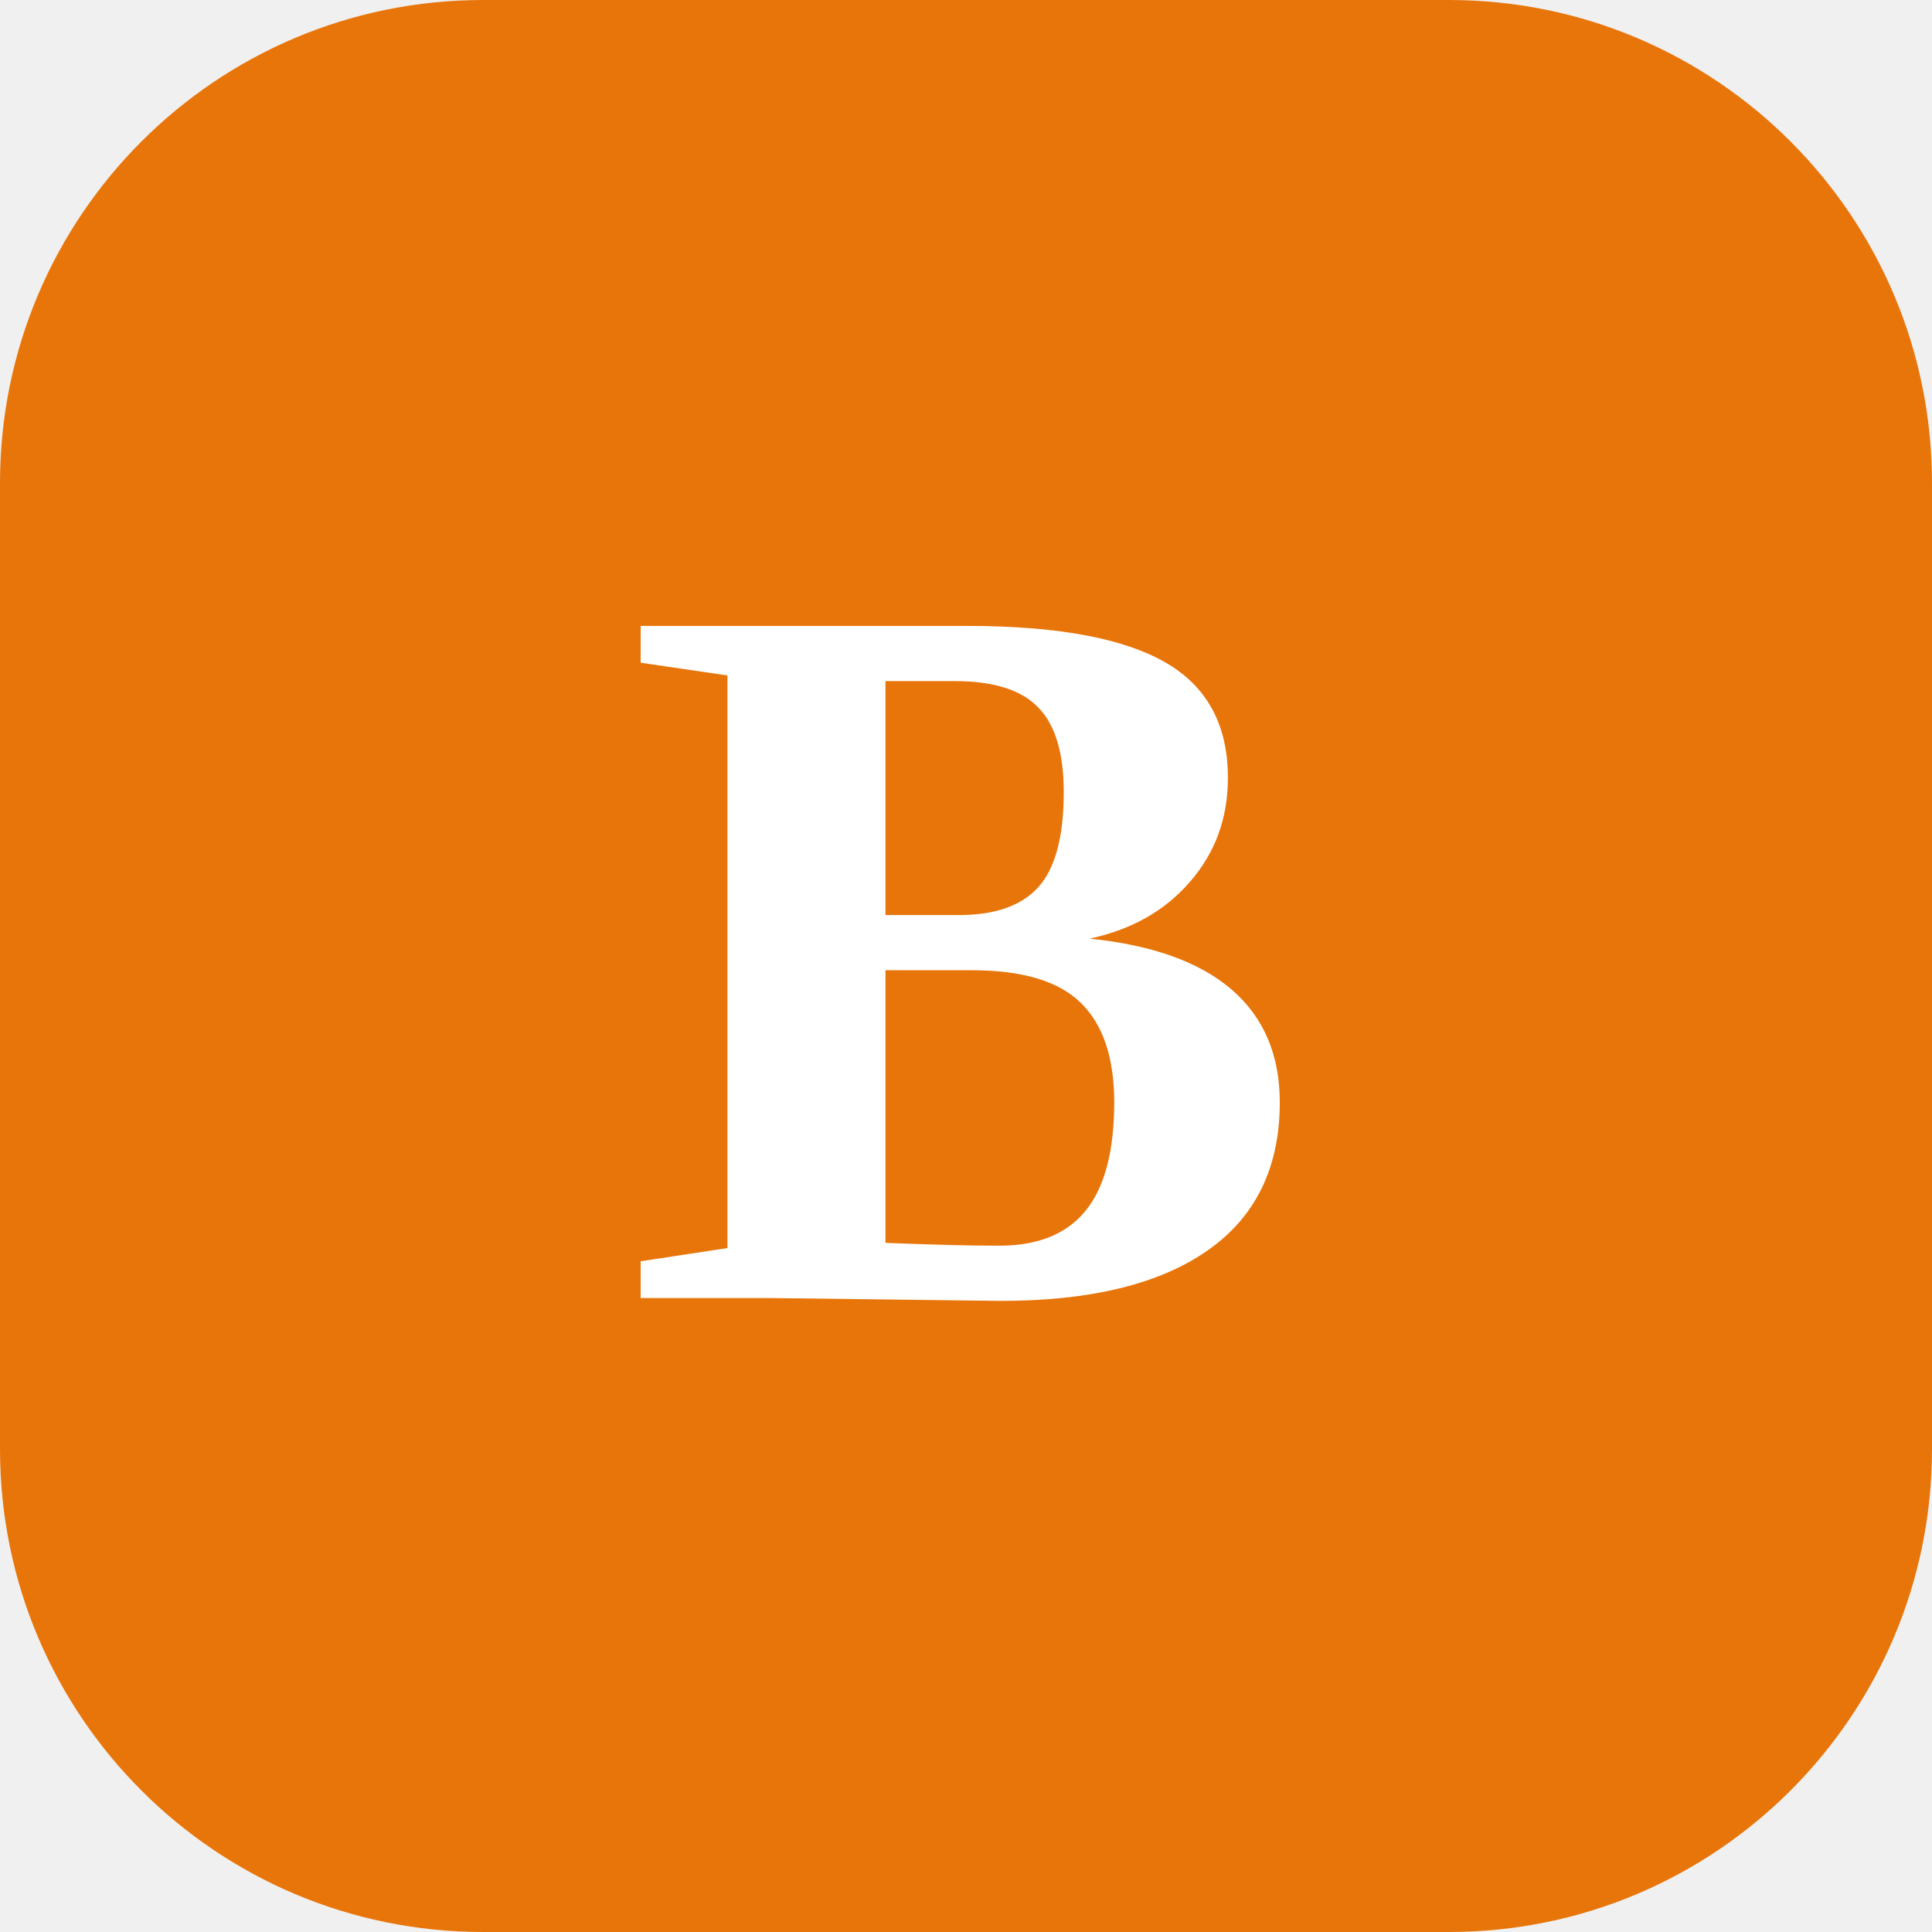
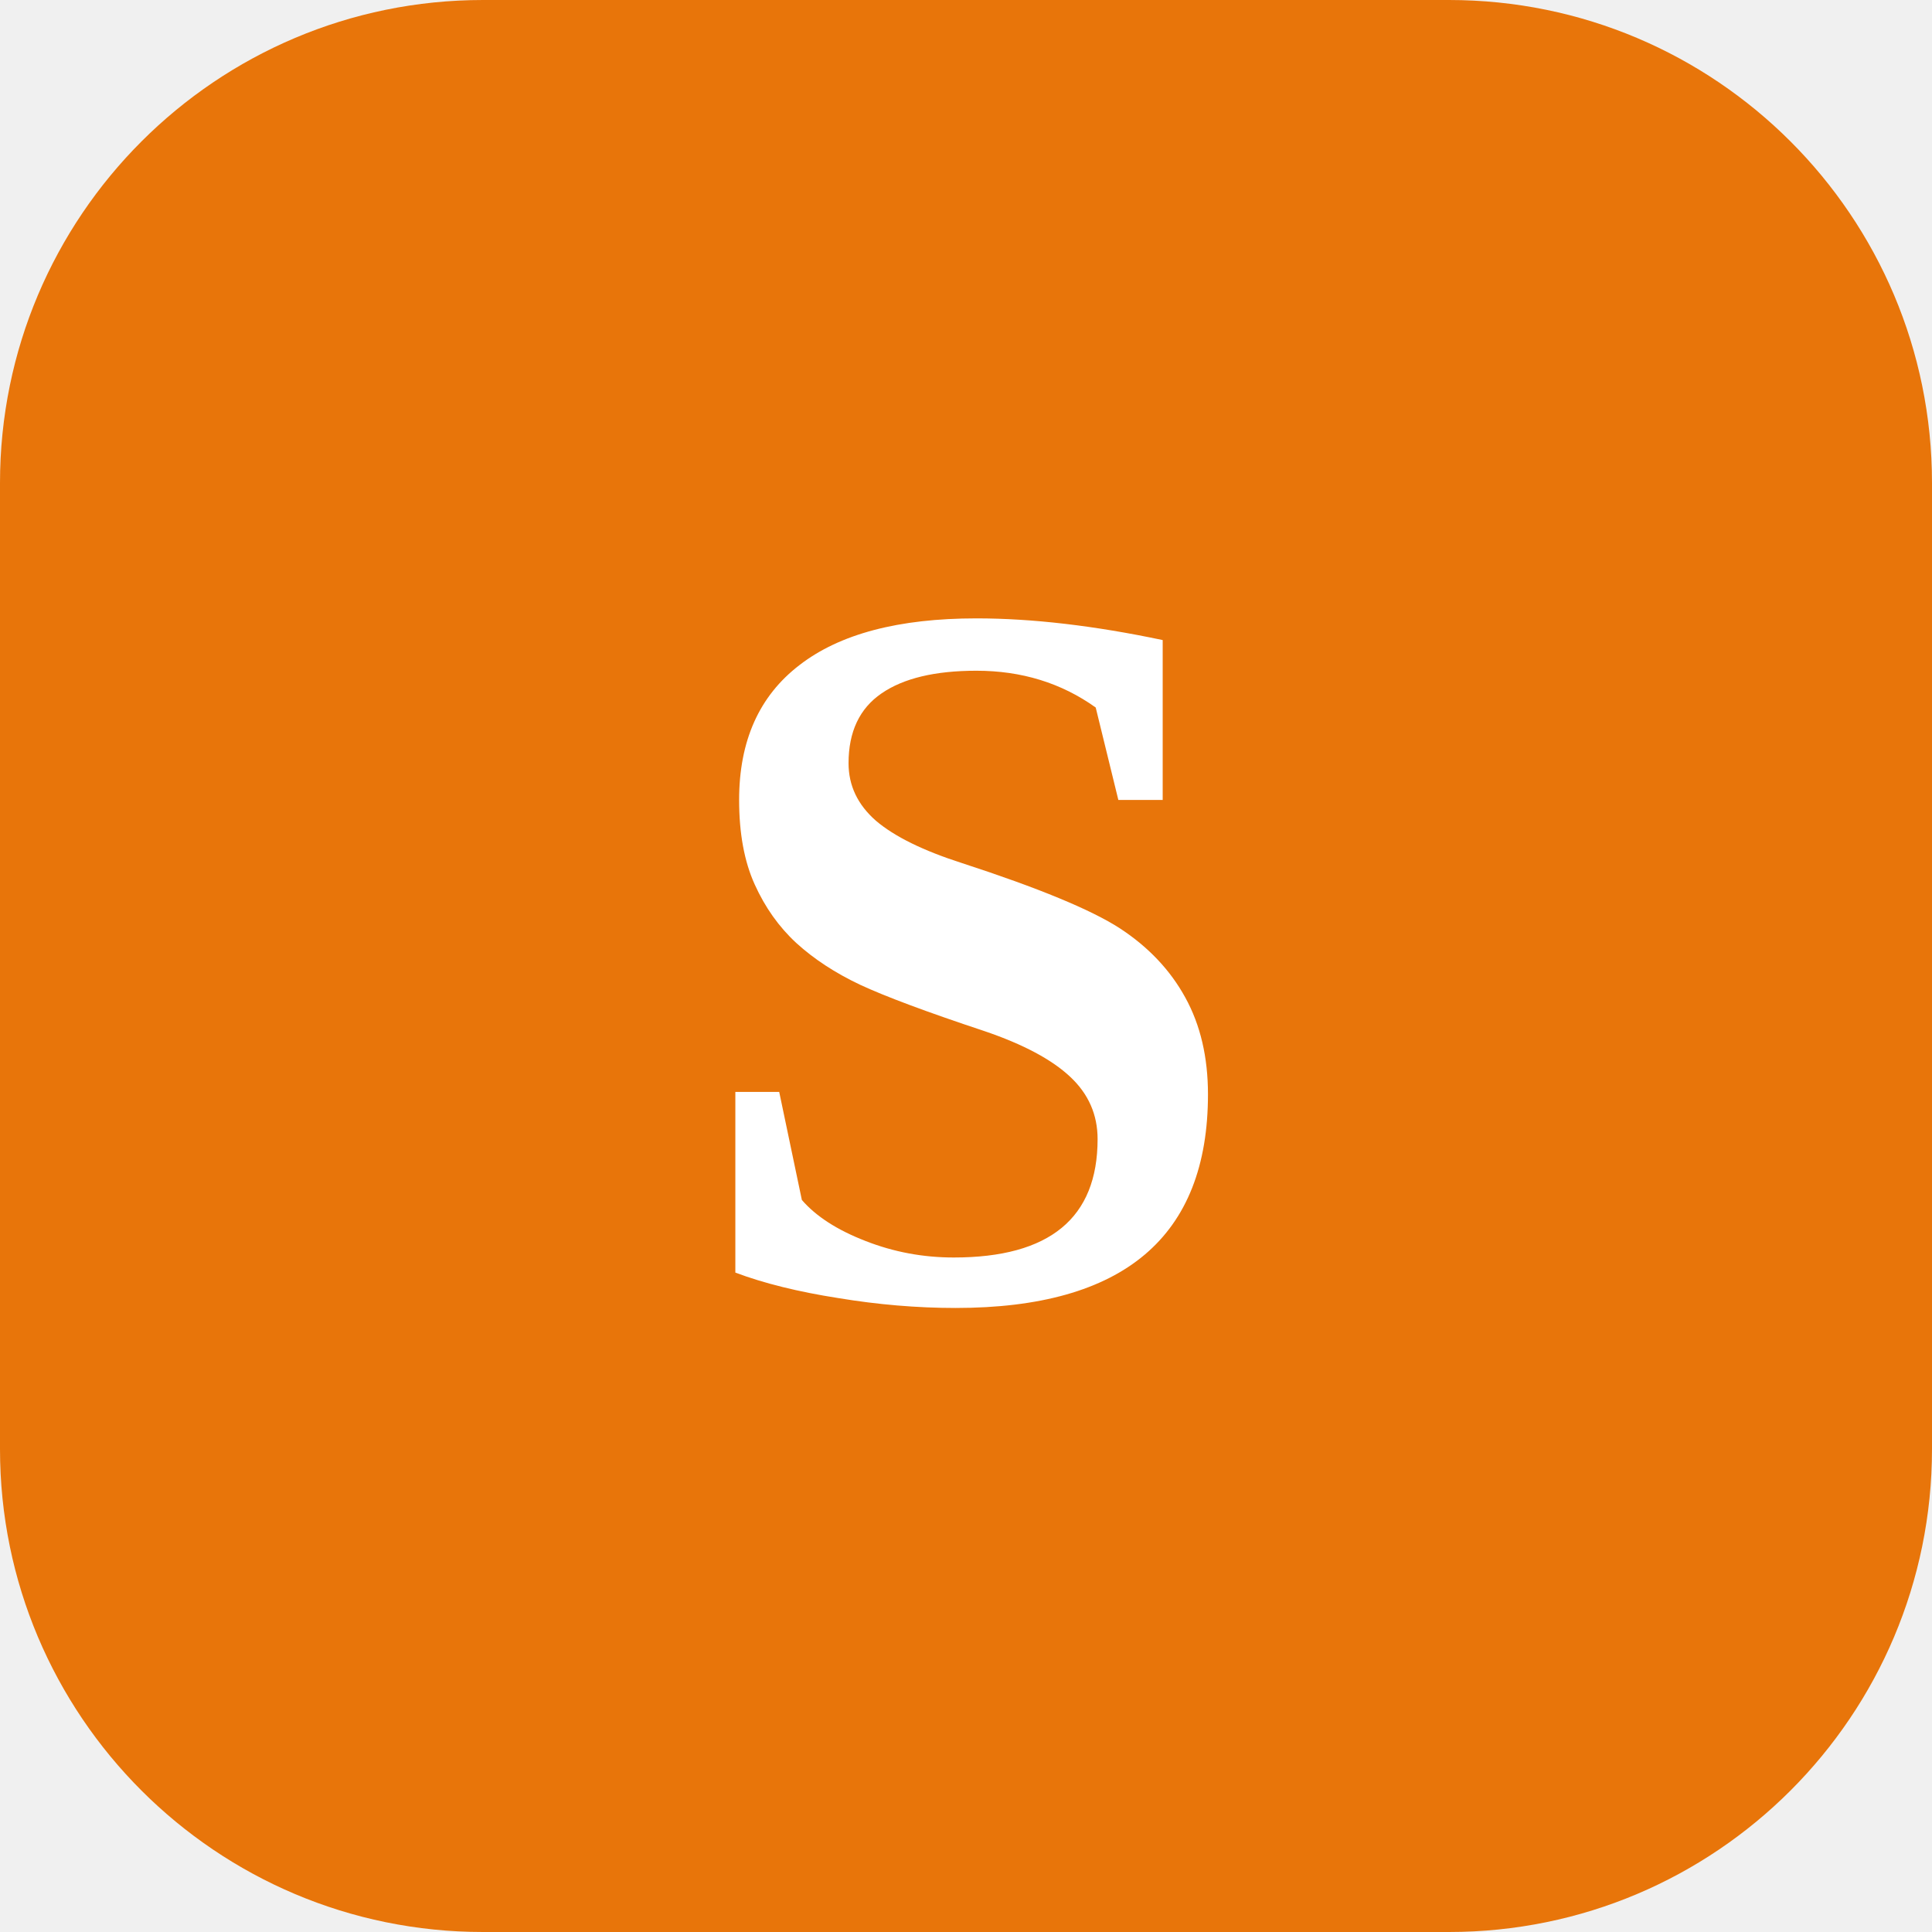
<svg xmlns="http://www.w3.org/2000/svg" width="64" height="64" viewBox="0 0 64 64" fill="none">
  <rect width="64" height="64" rx="16" fill="#E8750A" />
-   <text x="32" y="43" text-anchor="middle" font-family="Georgia, 'Times New Roman', serif" font-size="34" font-weight="700" fill="white">B</text>
+   <text x="32" y="43" text-anchor="middle" font-family="Georgia, 'Times New Roman', serif" font-size="34" font-weight="700" fill="white">S</text>
</svg>
